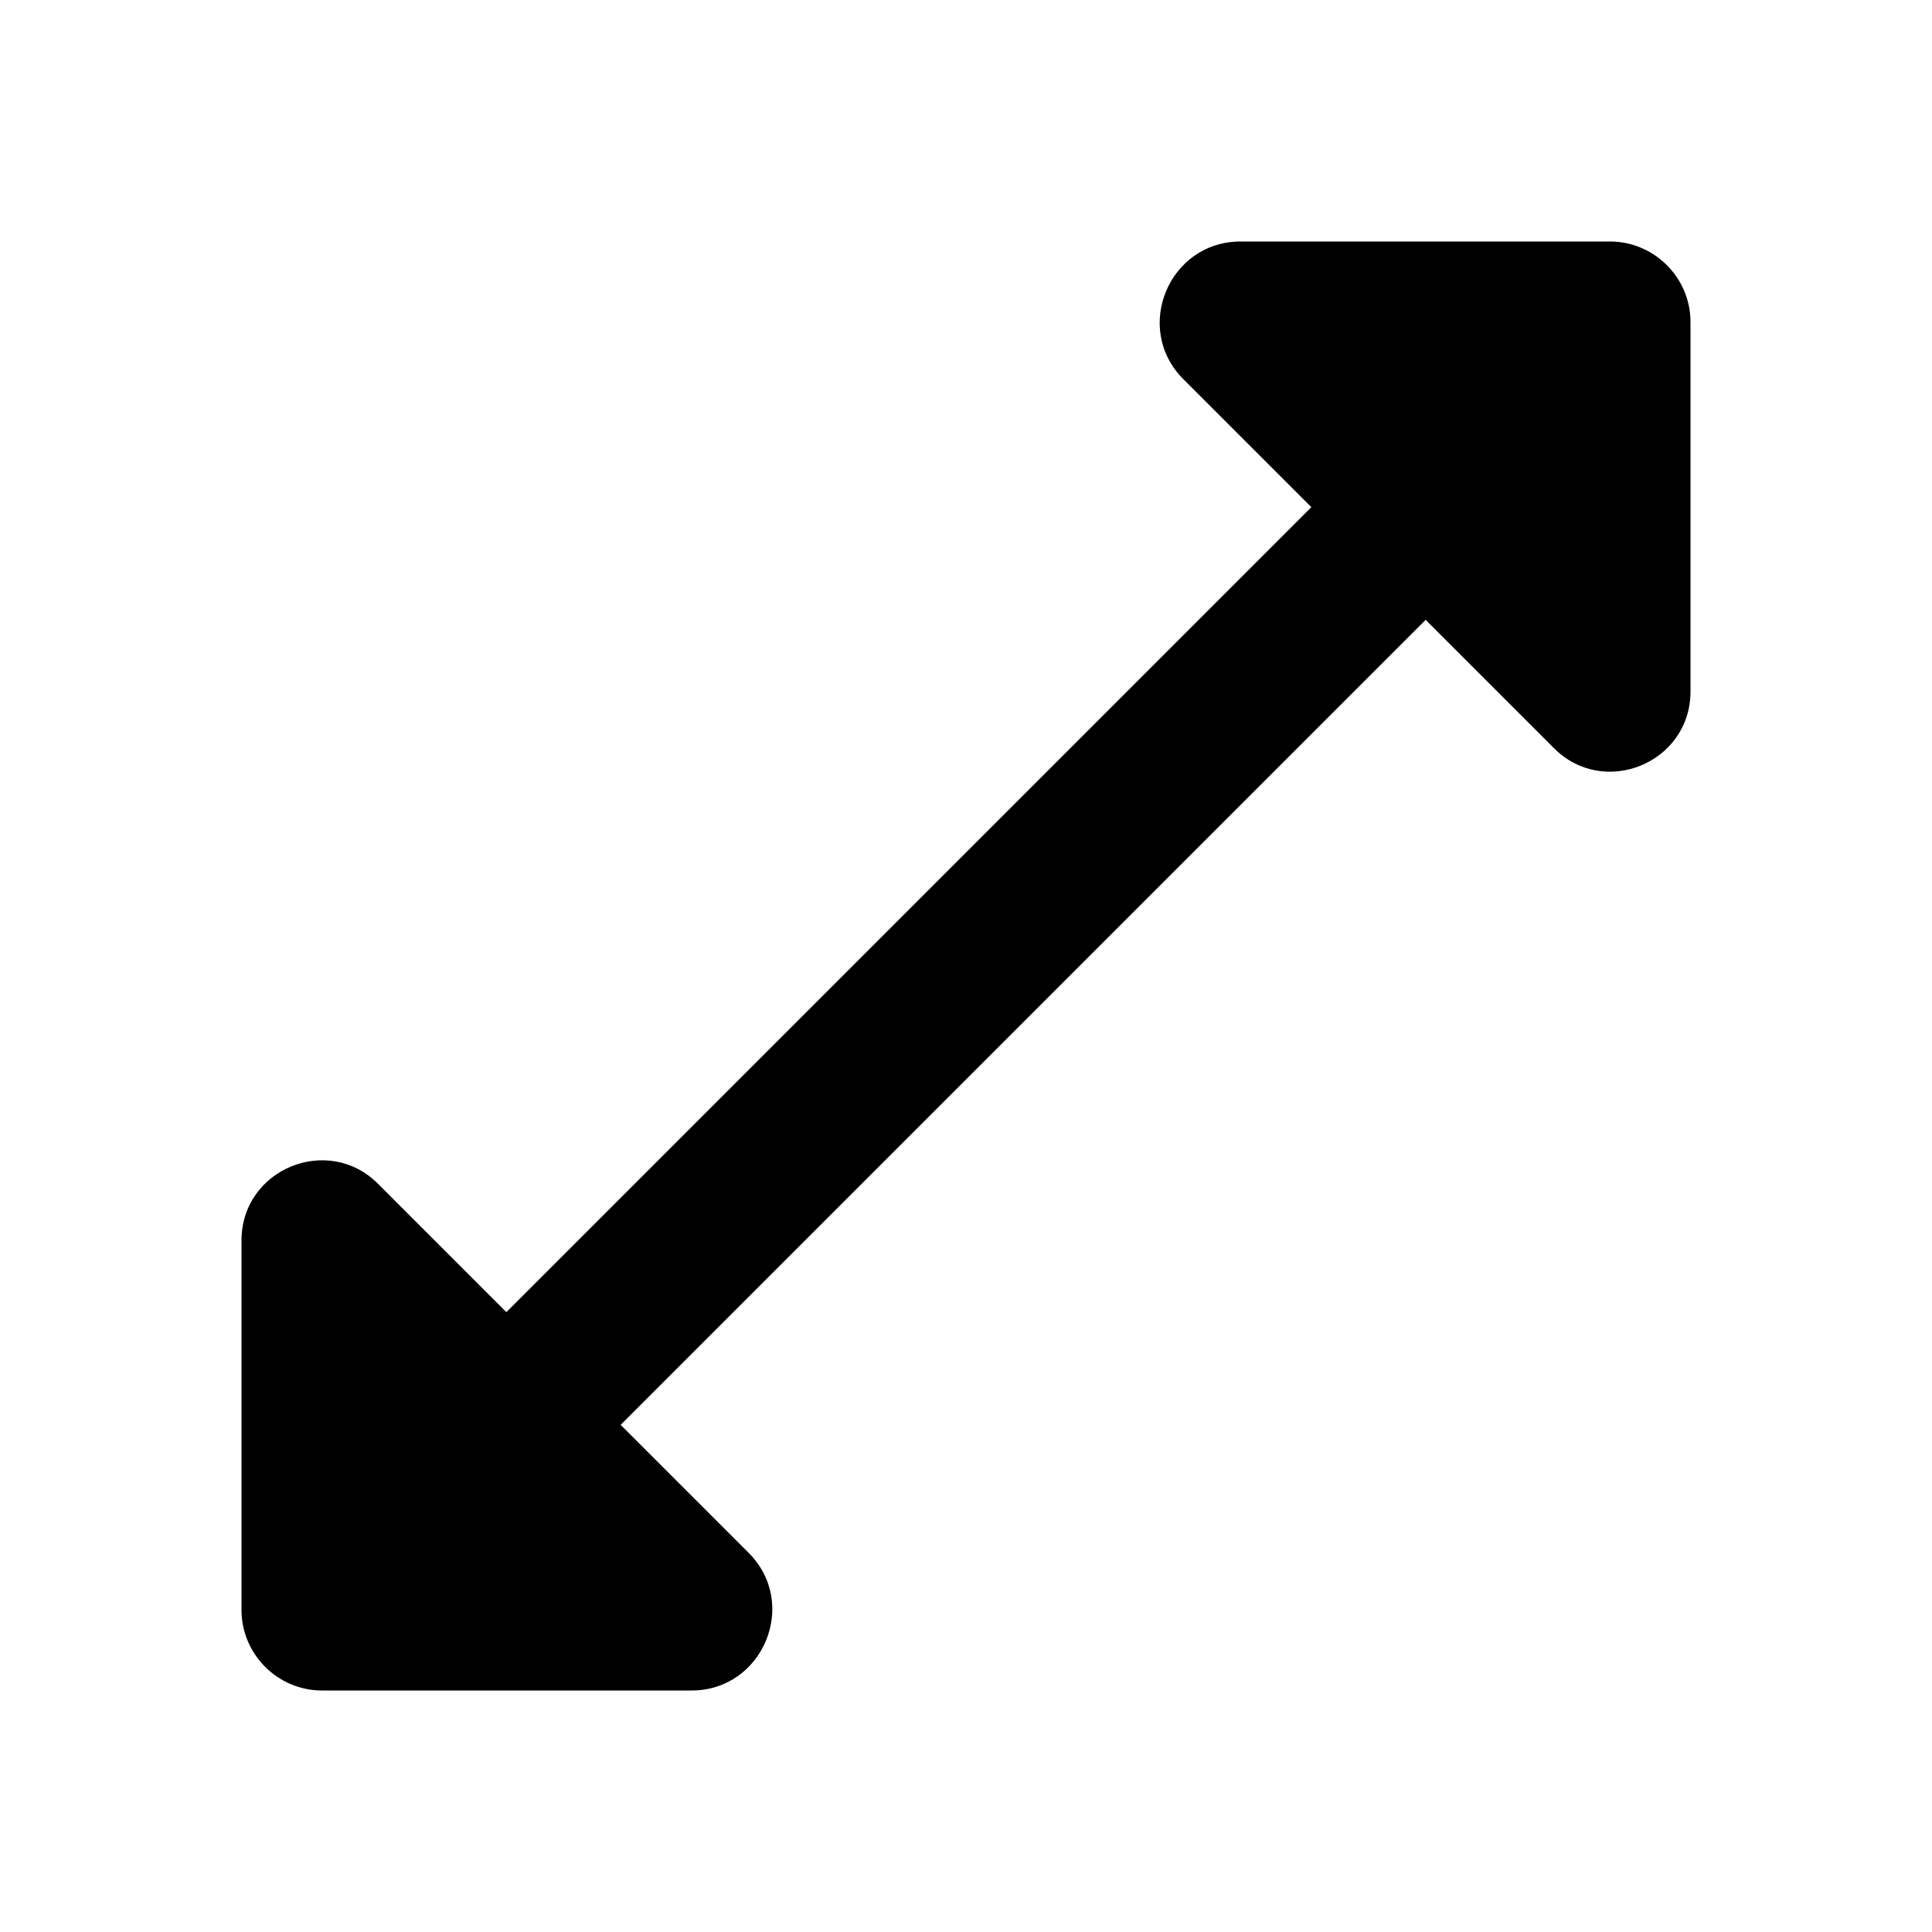
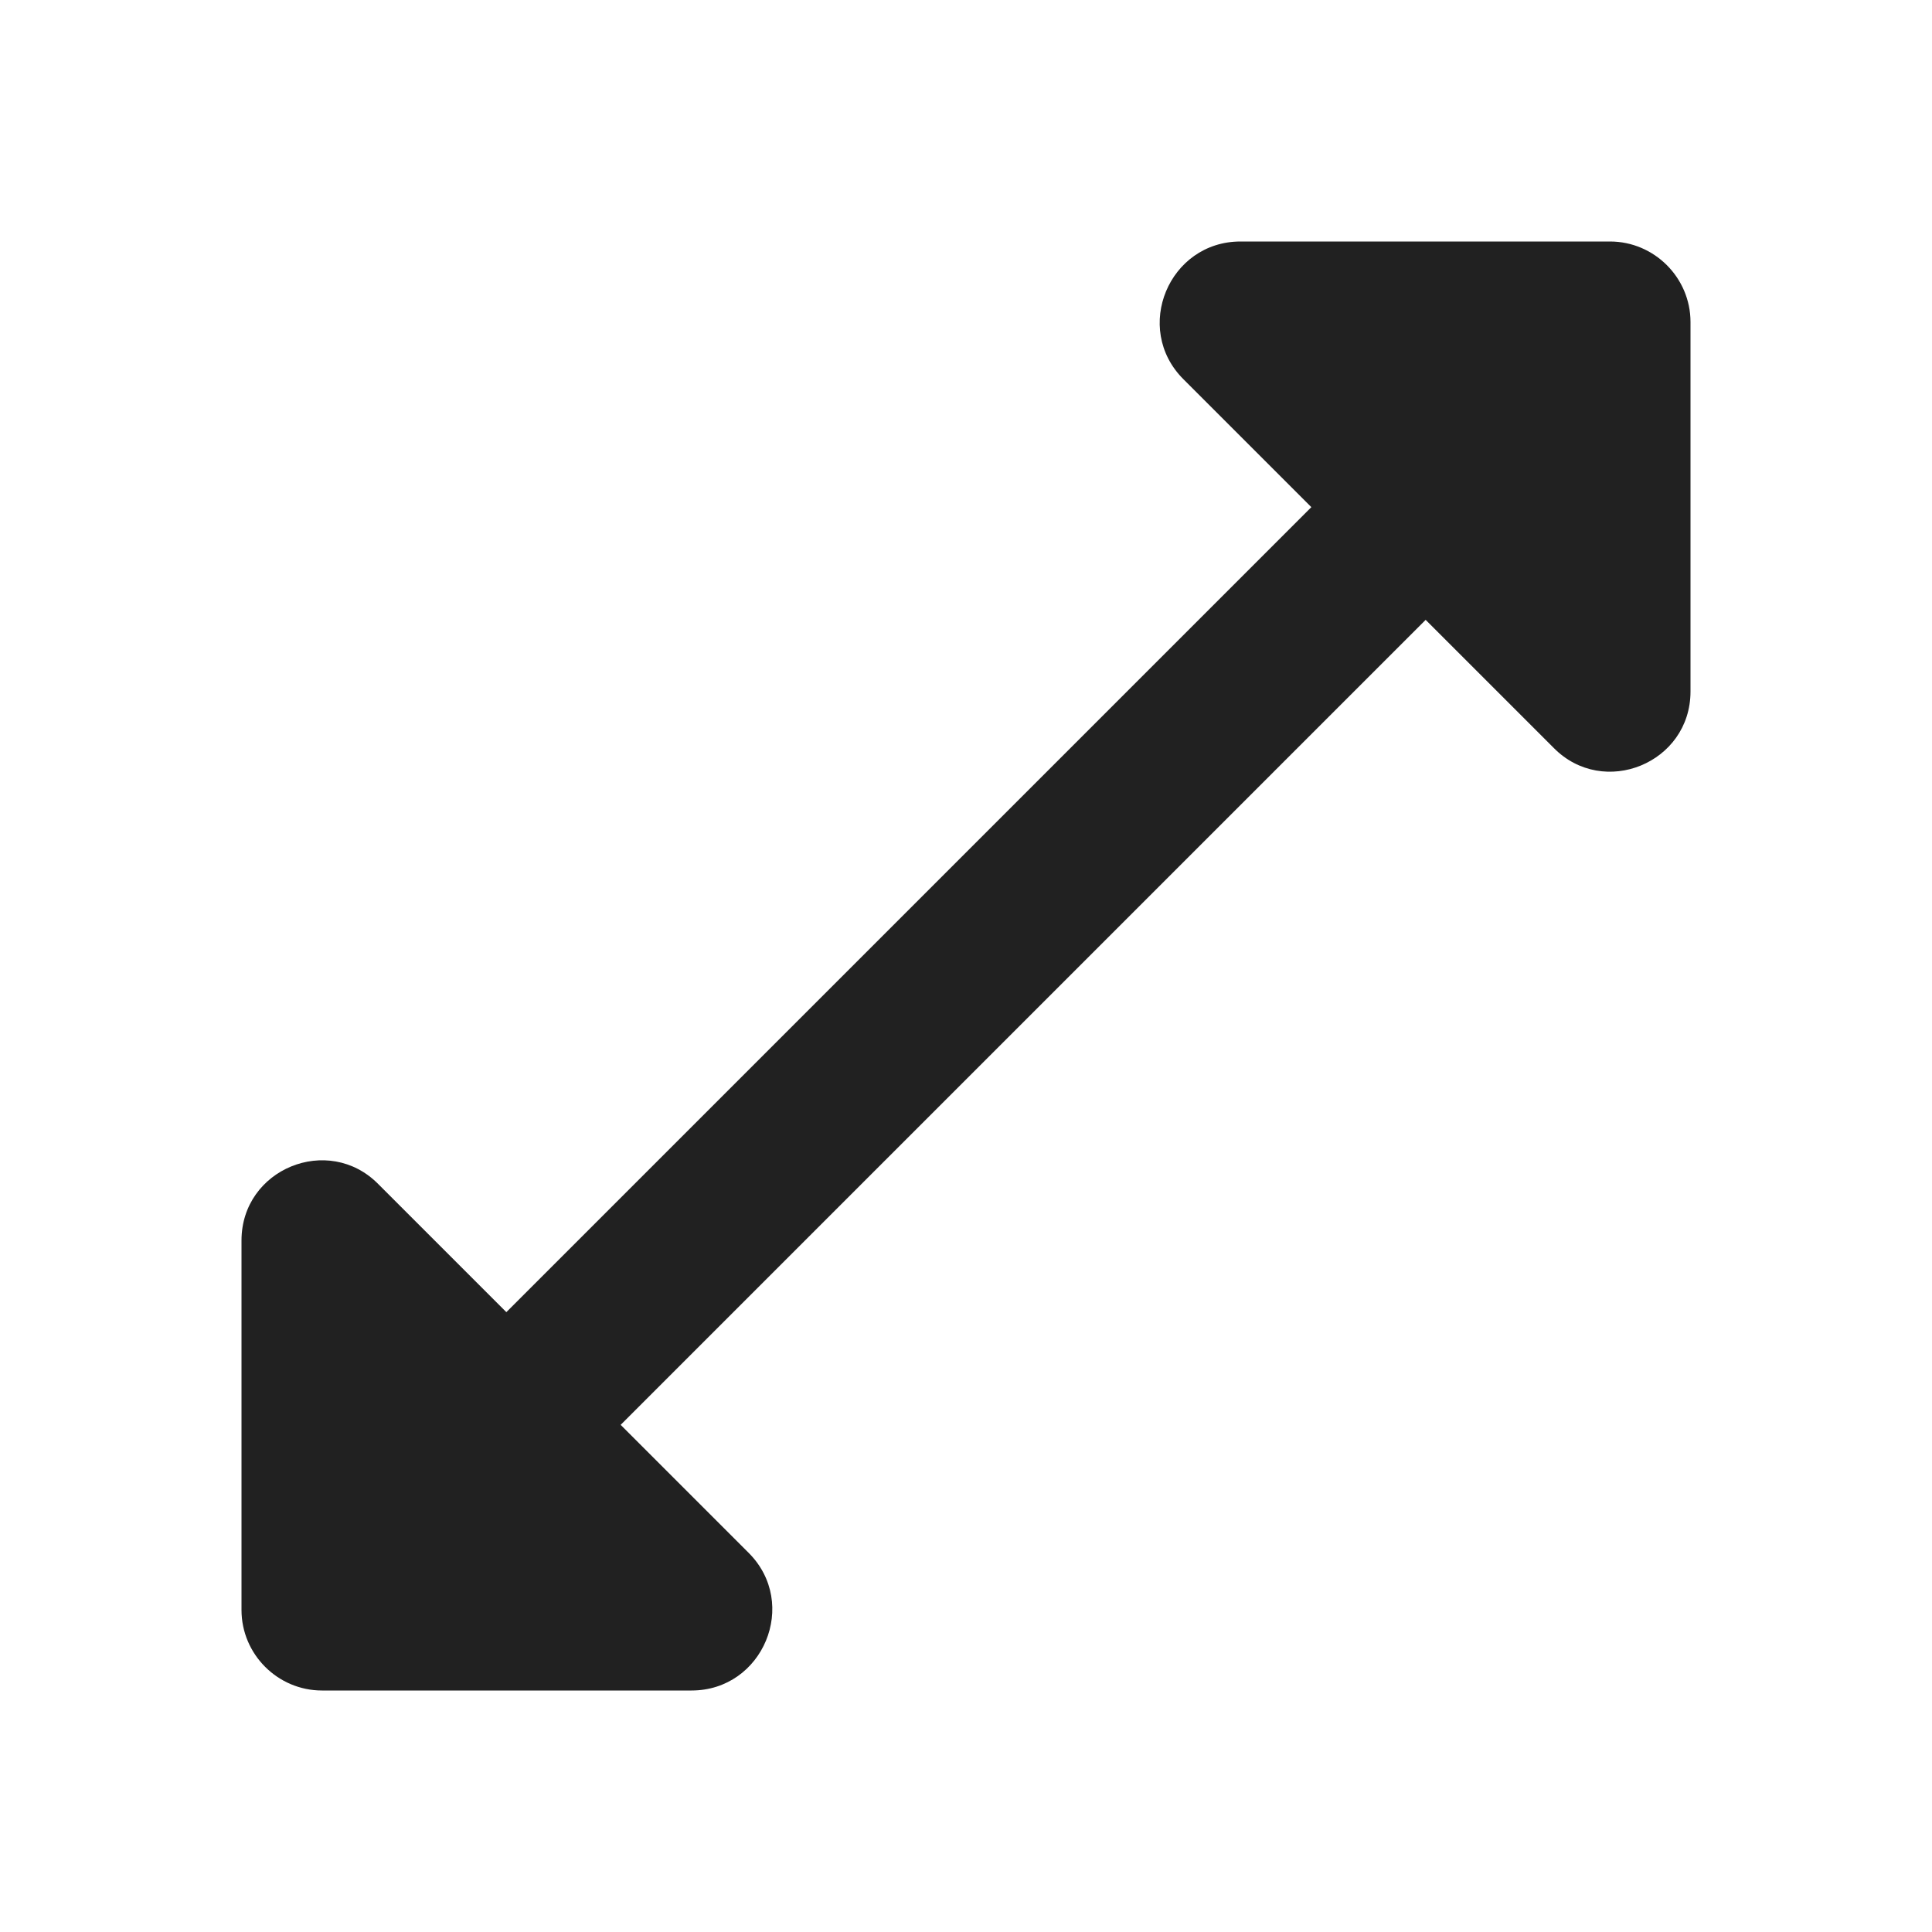
- <svg xmlns="http://www.w3.org/2000/svg" enable-background="new 0 0 24 24" height="24px" viewBox="0 0 24 24" width="24px" fill="#000000">
+ <svg xmlns="http://www.w3.org/2000/svg" enable-background="new 0 0 24 24" height="24px" viewBox="0 0 24 24" width="24px" fill="#212121">
  <rect fill="none" height="24" width="24" />
  <path d="M21,8.59V4c0-0.55-0.45-1-1-1h-4.59c-0.89,0-1.34,1.08-0.71,1.71l1.59,1.59l-10,10l-1.59-1.59C4.08,14.08,3,14.52,3,15.41 V20c0,0.55,0.45,1,1,1h4.59c0.89,0,1.34-1.08,0.71-1.71l-1.59-1.59l10-10l1.59,1.59C19.92,9.92,21,9.48,21,8.59z" />
</svg>
